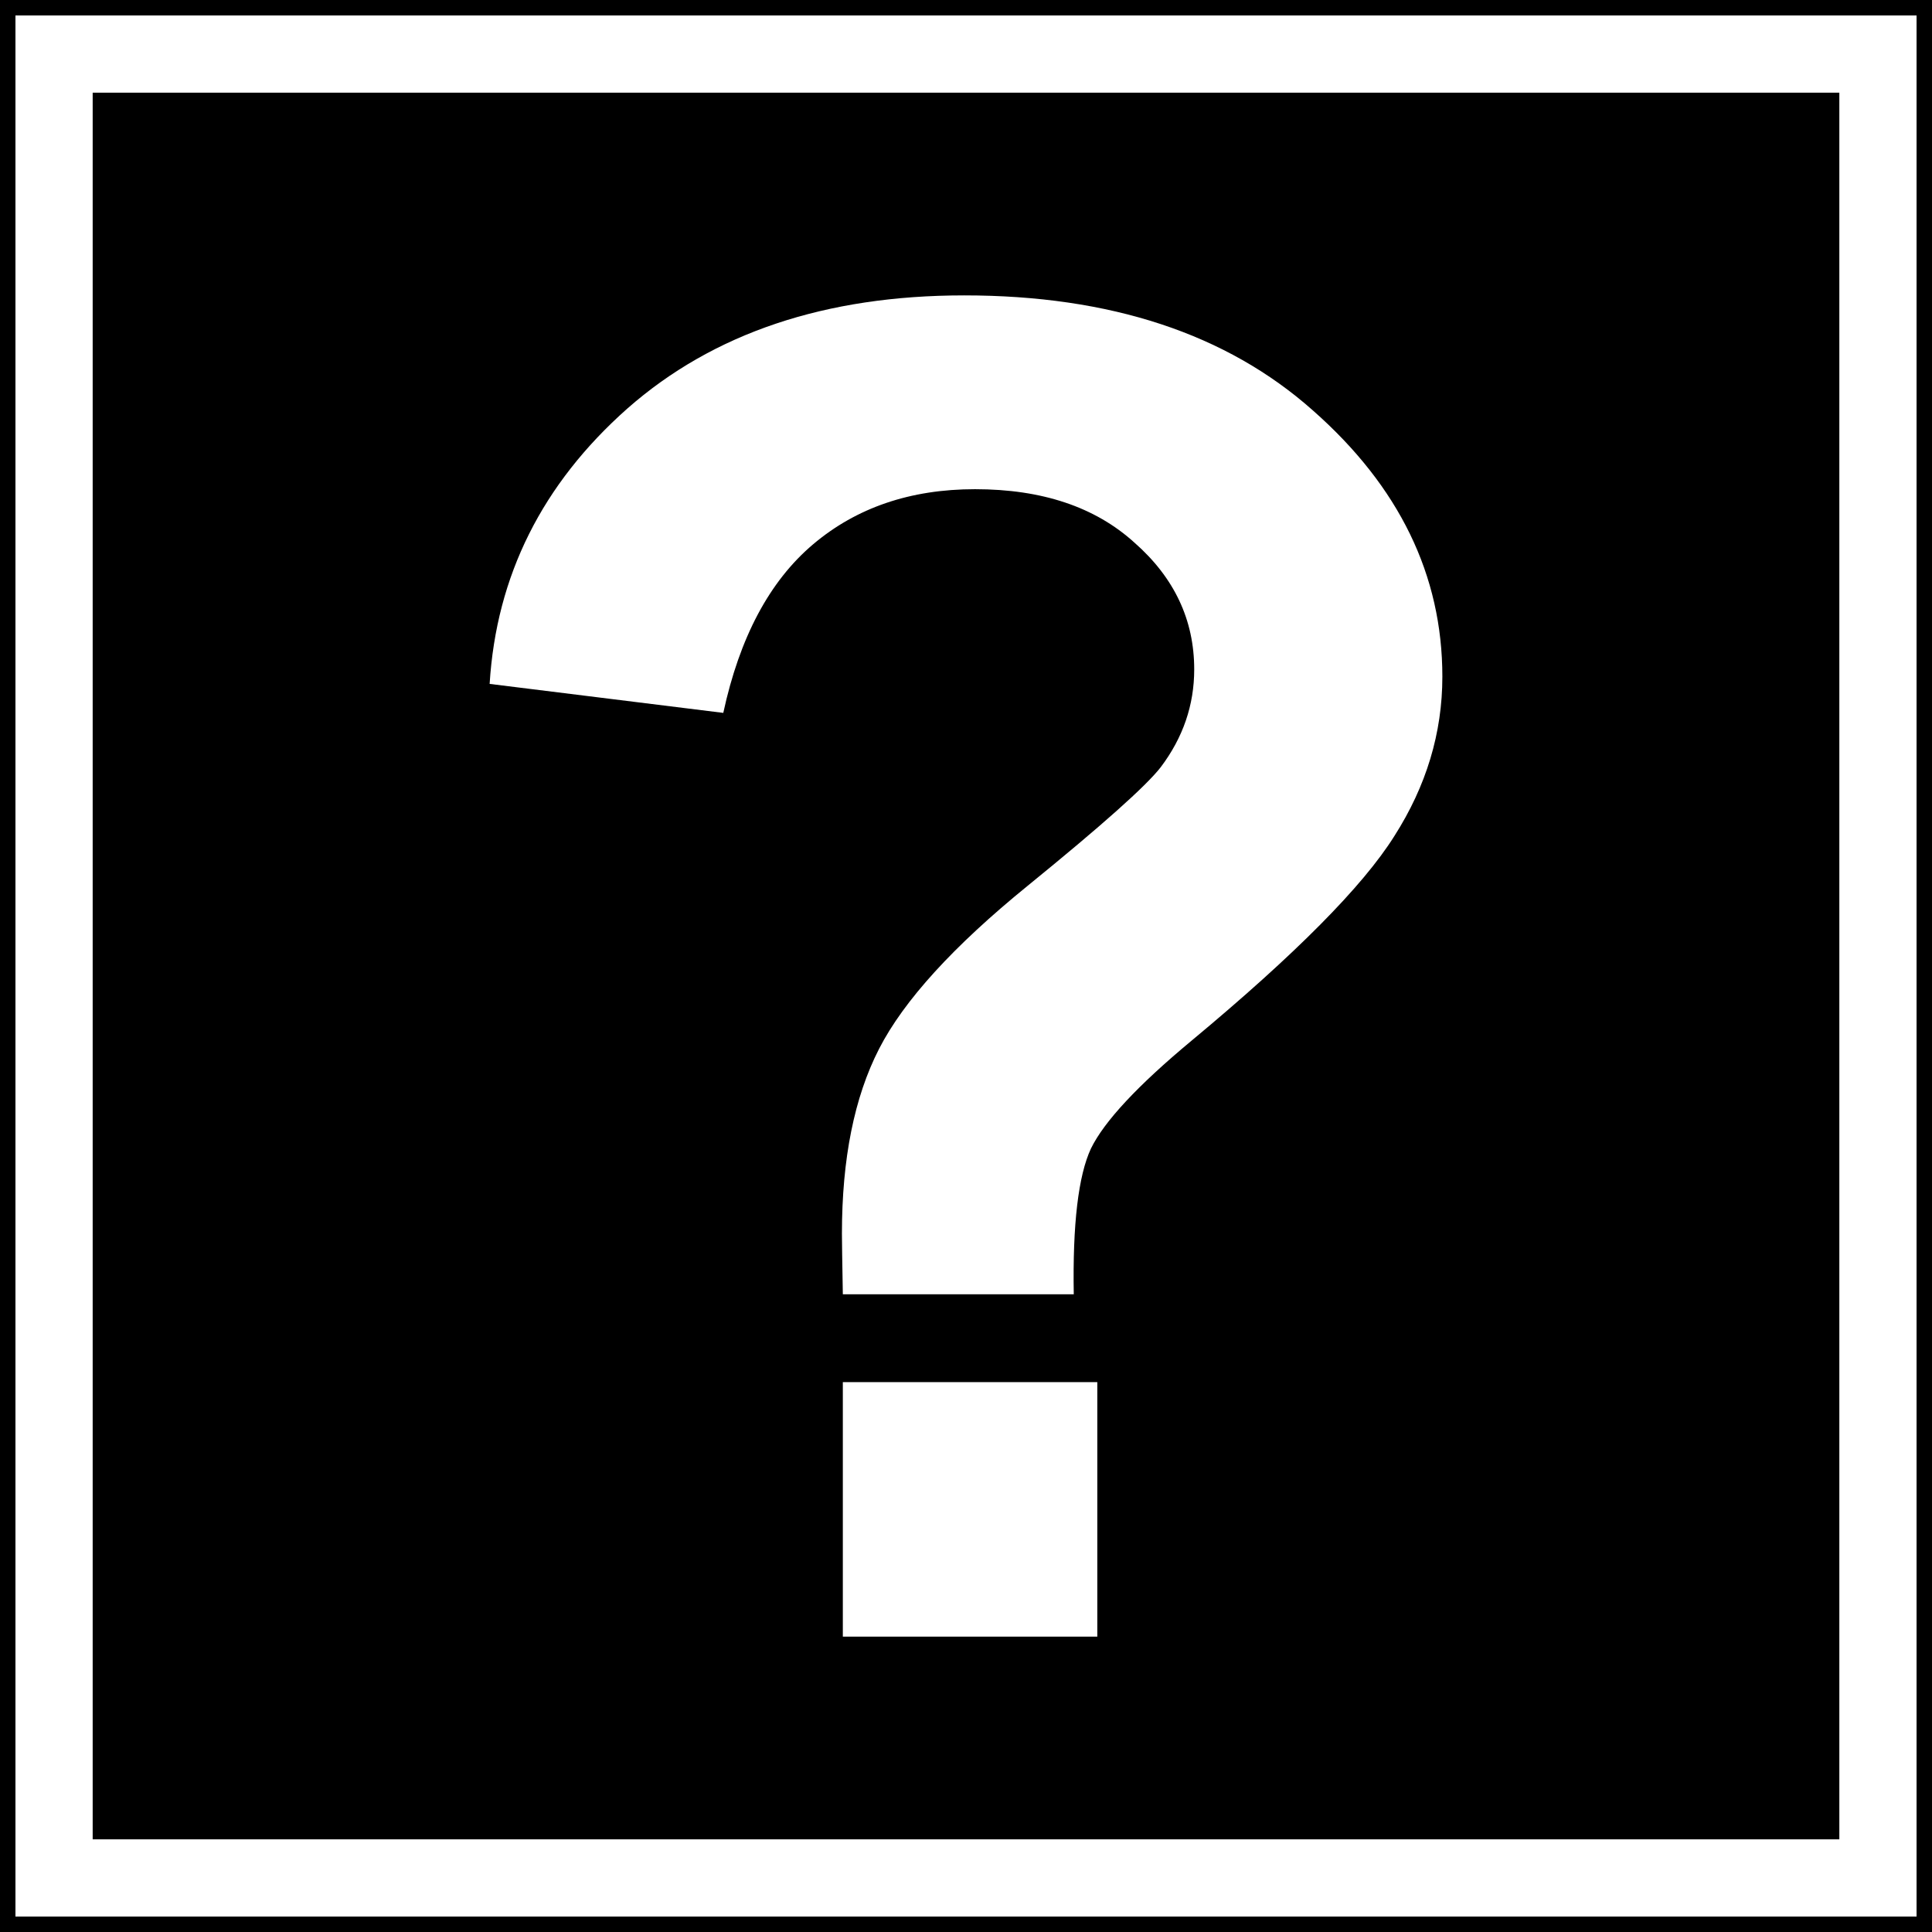
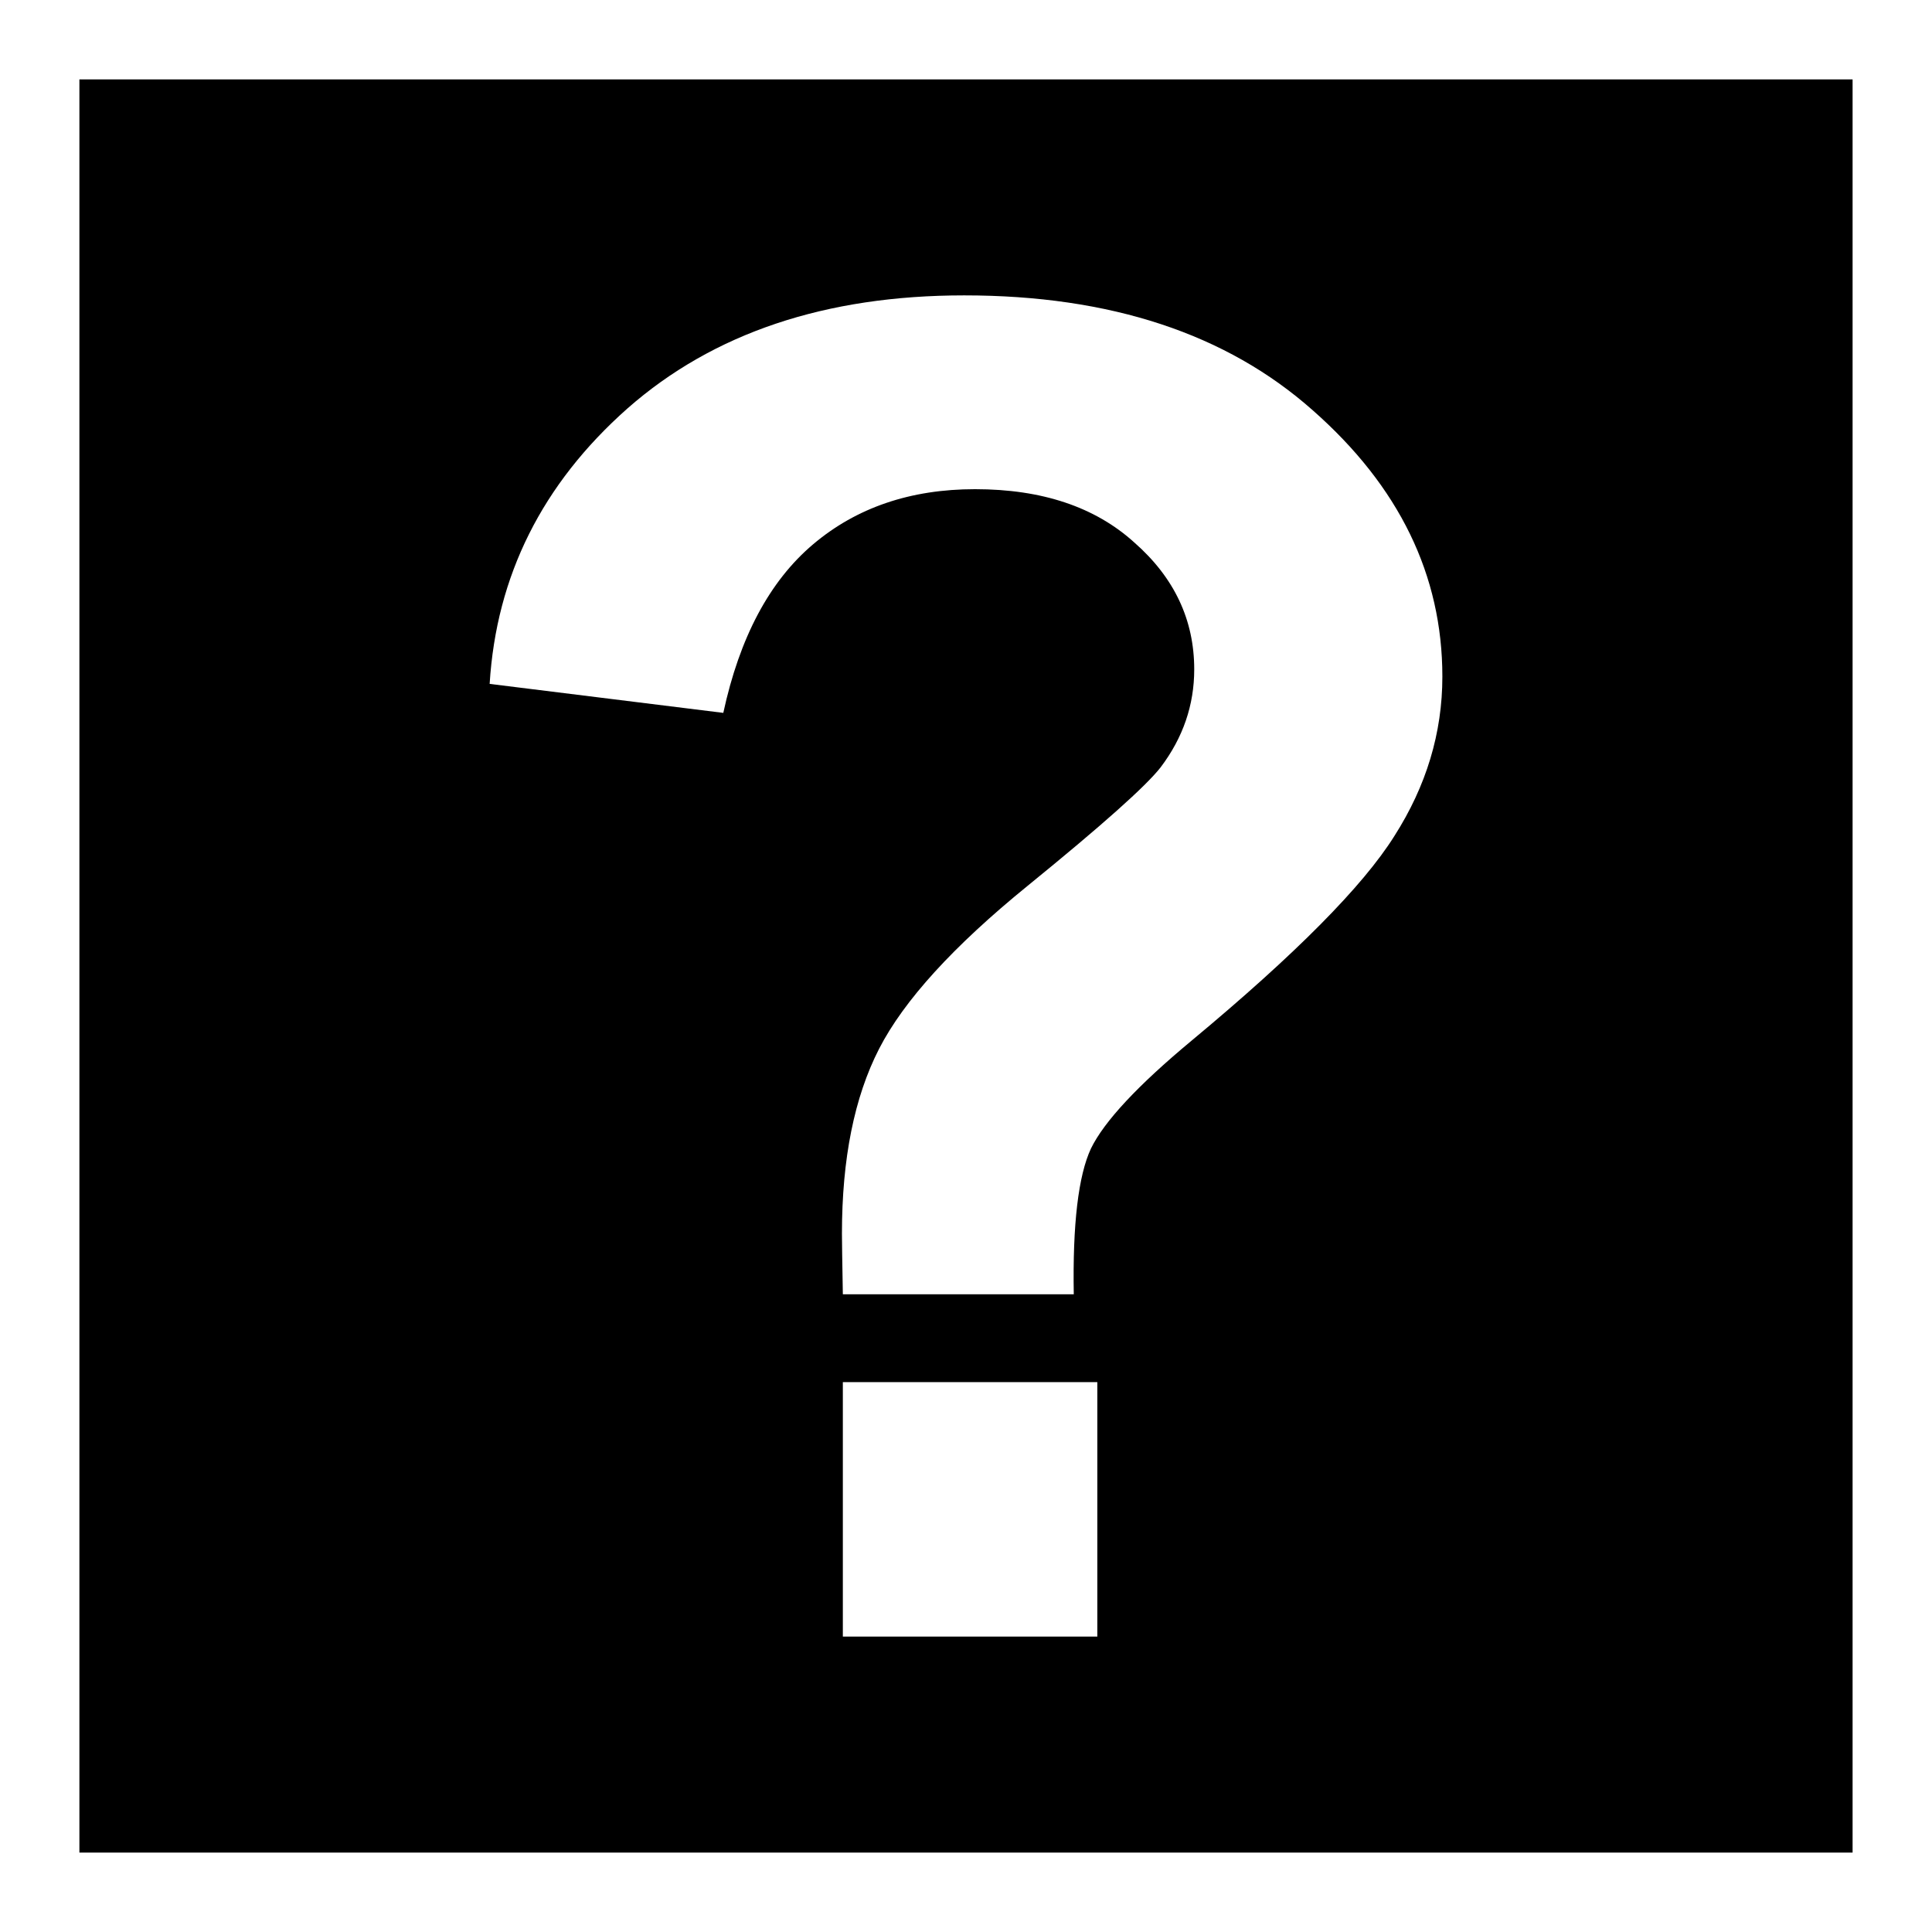
- <svg xmlns="http://www.w3.org/2000/svg" viewBox="0 0 500 500">
-   <path d="M0 0h500v500H0z" />
-   <path fill="none" stroke="#fff" stroke-width="19.984" d="M13.992 13.992h472.02v472.02H13.992z" />
-   <path fill="#fff" d="M277.89 334.96h-59.766q-.234-12.891-.234-15.703 0-29.062 9.609-47.812t38.438-42.188 34.453-30.703q8.672-11.484 8.672-25.312 0-19.219-15.47-32.812-15.233-13.828-41.25-13.828-25.077 0-41.952 14.297t-23.203 43.594l-60.47-7.5q2.579-41.953 35.626-71.25 33.28-29.297 87.188-29.297 56.719 0 90.234 29.766 33.516 29.531 33.516 68.906 0 21.797-12.422 41.25-12.188 19.453-52.5 52.969-20.86 17.344-26.016 27.891-4.922 10.547-4.453 37.734zm-59.766 88.594v-65.859h65.859v65.859z" aria-label="?" />
+ <svg xmlns="http://www.w3.org/2000/svg" version="1.1" viewBox="0 0 700 700">
+   <path d="m14.384 14.384h671.23v671.23h-671.23z" stroke="#fff" stroke-width="28.767" />
+   <path d="m389.05 468.94h-83.672q-0.328-18.047-0.328-21.984 0-40.687 13.453-66.937t53.813-59.063 48.234-42.984q12.141-16.078 12.141-35.437 0-26.907-21.658-45.937-21.326-19.359-57.75-19.359-35.108 0-58.733 20.016t-32.484 61.032l-84.658-10.5q3.611-58.734 49.876-99.75 46.592-41.016 122.06-41.016 79.407 0 126.33 41.672 46.922 41.343 46.922 96.468 0 30.516-17.391 57.75-17.063 27.234-73.5 74.157-29.204 24.282-36.422 39.047-6.891 14.766-6.234 52.828zm-83.672 124.03v-92.203h92.203v92.203z" fill="#fff" stroke-width="1.4" aria-label="?" />
</svg>
